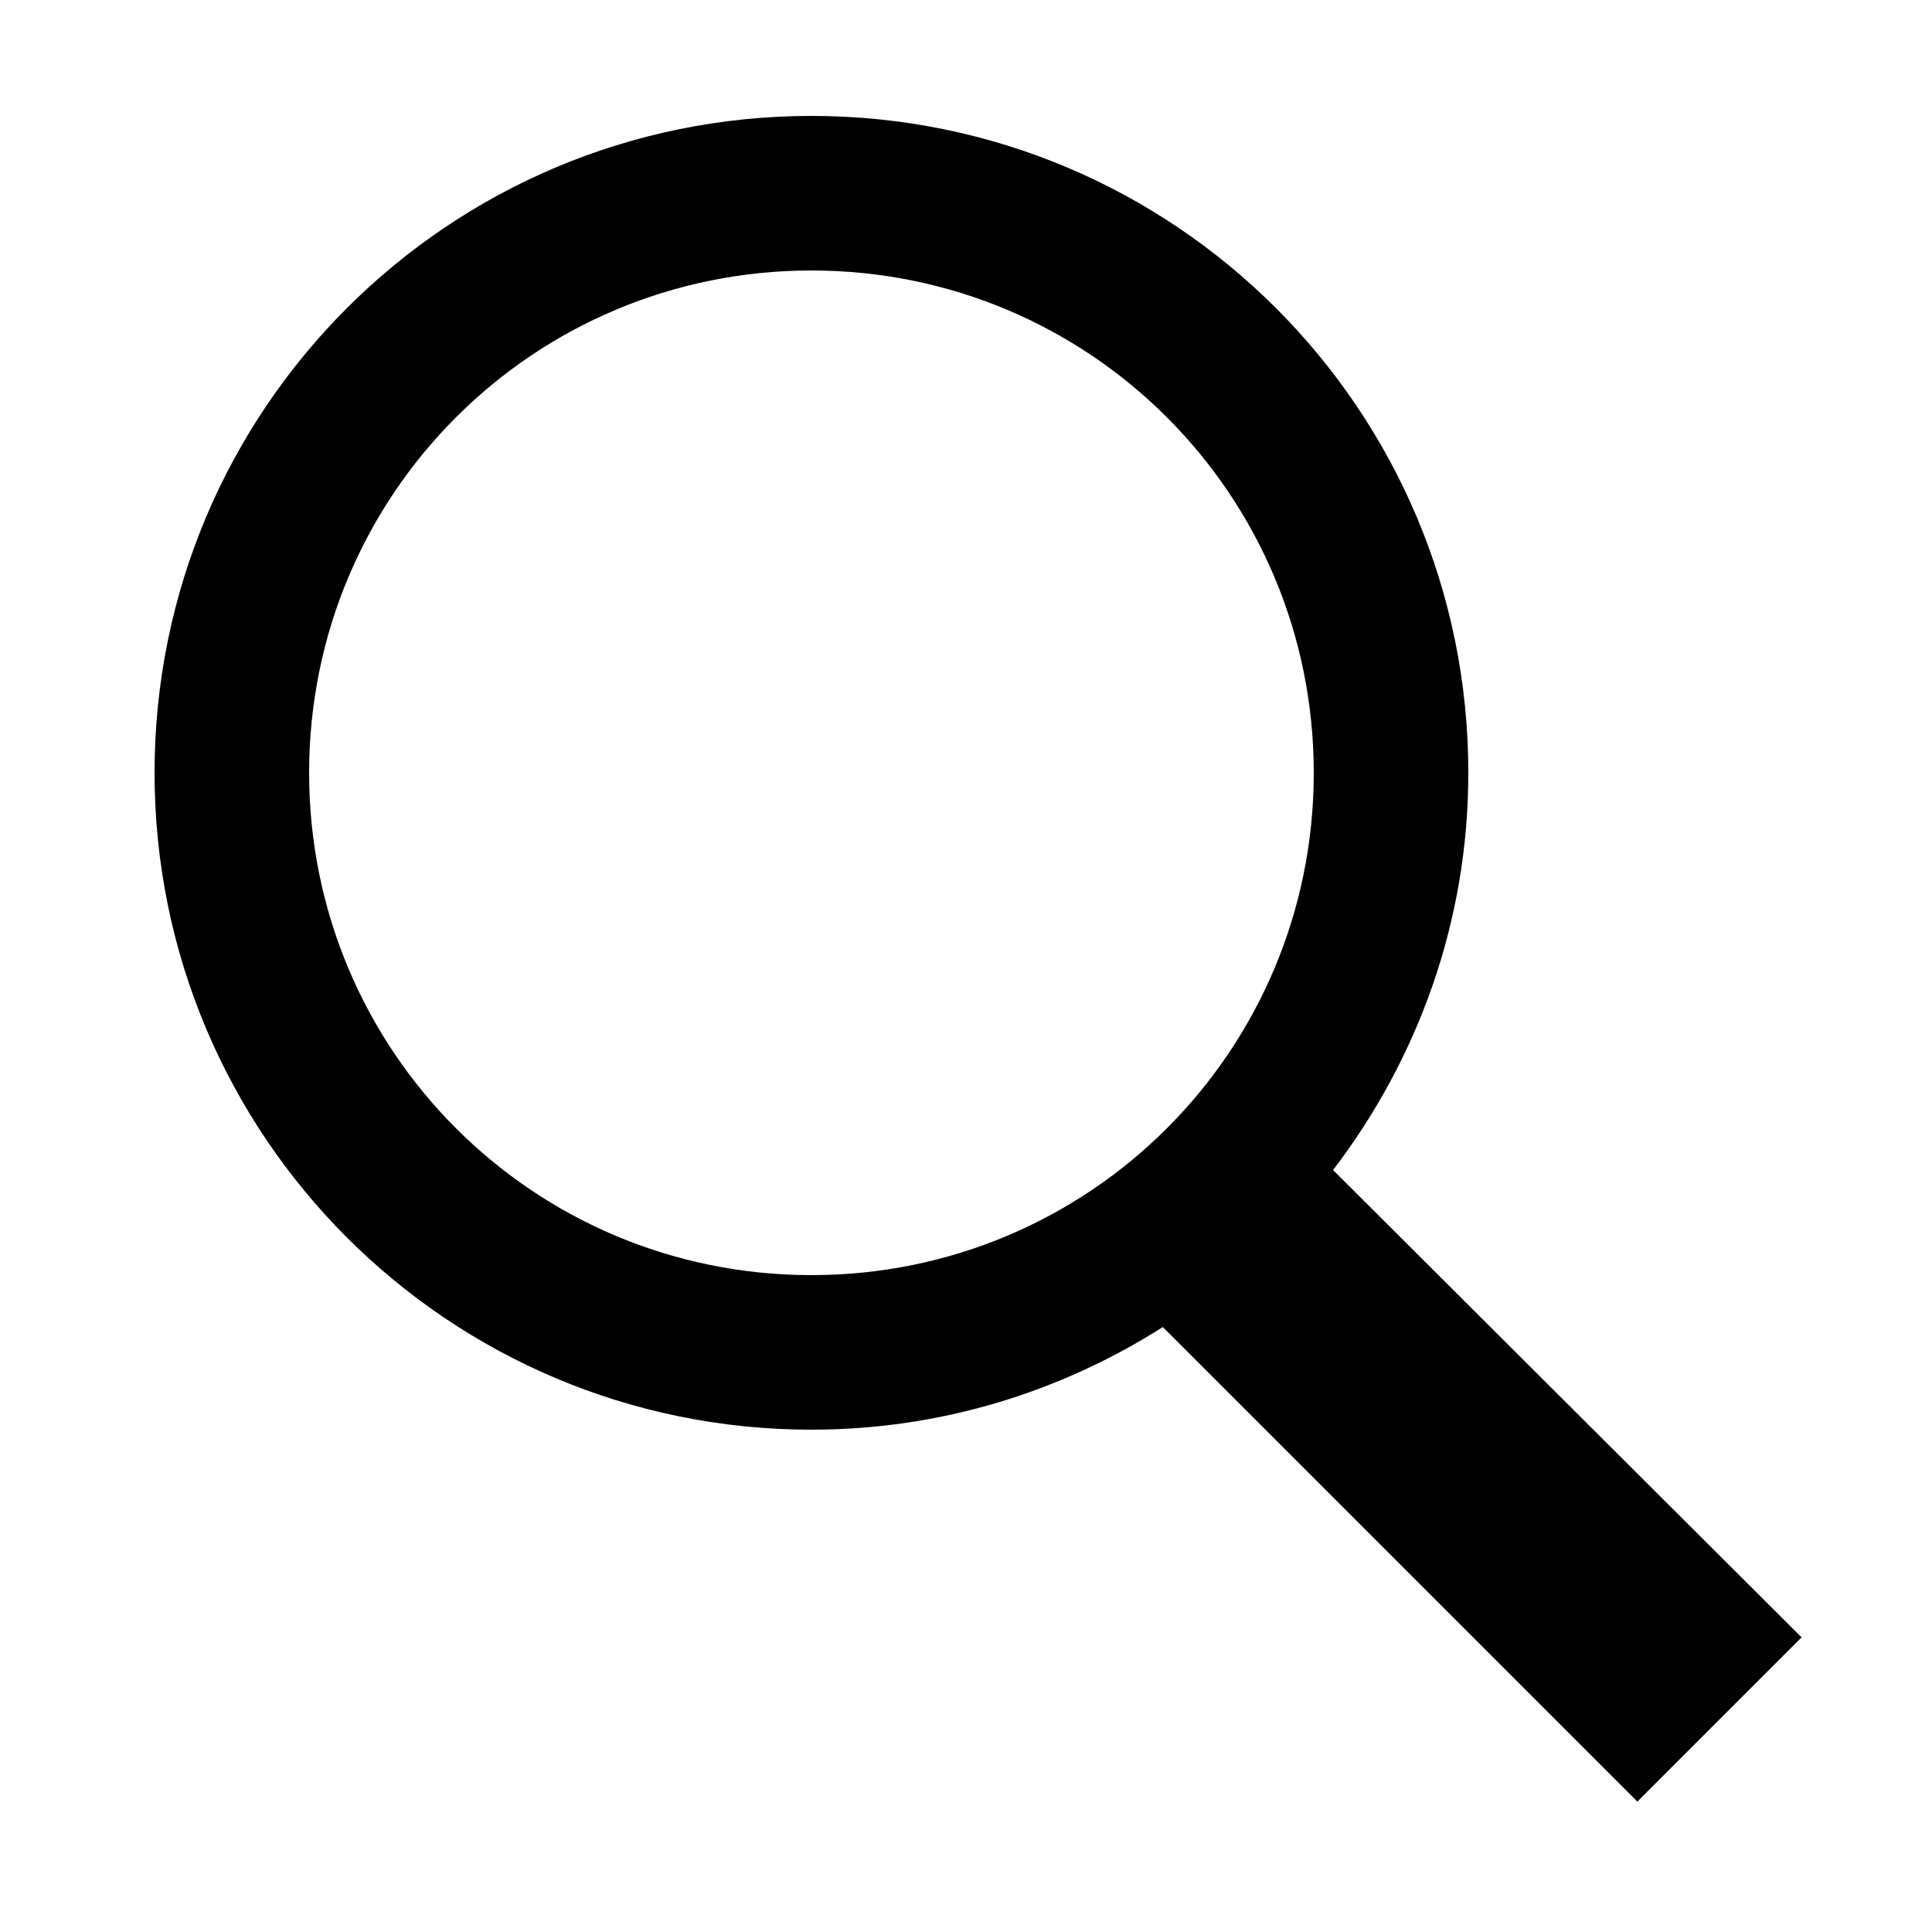
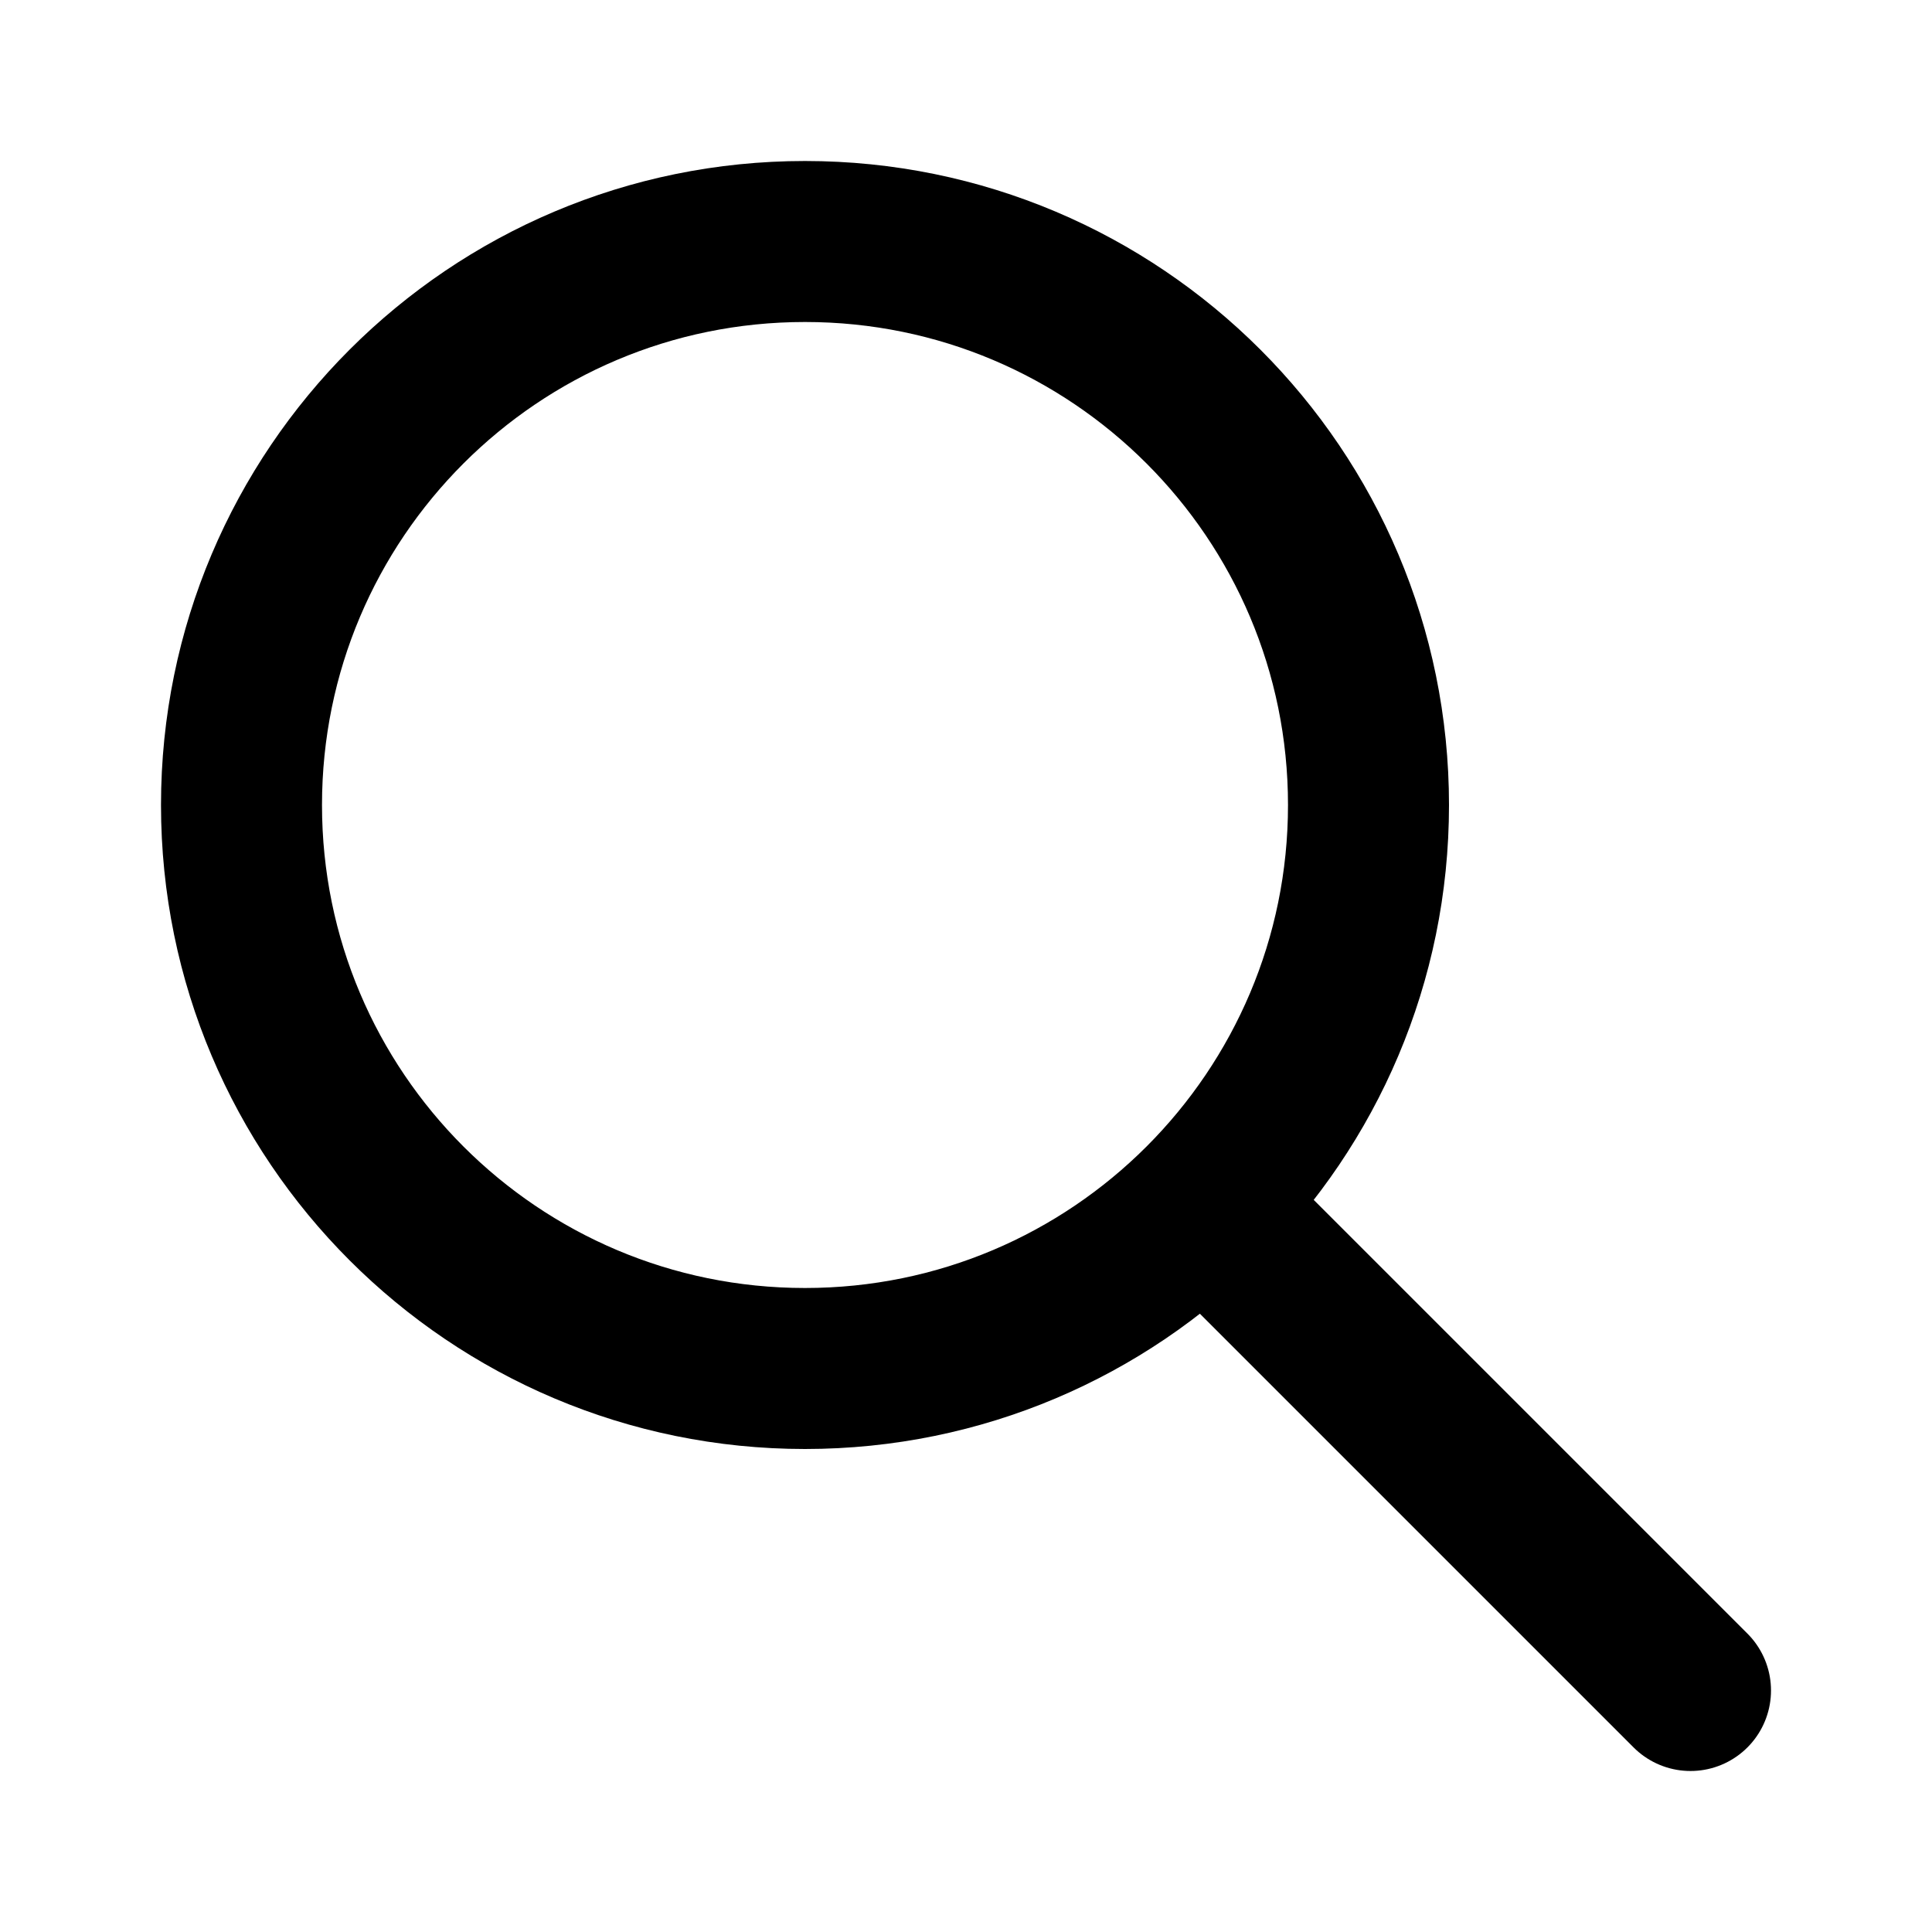
- <svg xmlns="http://www.w3.org/2000/svg" viewBox="0 0 50 50">
-   <path d="M 21 3 C 11.602 3 4 10.602 4 20 C 4 29.398 11.602 37 21 37 C 24.355 37 27.461 36.016 30.094 34.344 L 42.375 46.625 L 46.625 42.375 L 34.5 30.281 C 36.68 27.422 38 23.879 38 20 C 38 10.602 30.398 3 21 3 Z M 21 7 C 28.199 7 34 12.801 34 20 C 34 27.199 28.199 33 21 33 C 13.801 33 8 27.199 8 20 C 8 12.801 13.801 7 21 7 Z" />
+ <svg xmlns="http://www.w3.org/2000/svg" fill="none" viewBox="0 0 24 24" stroke="currentColor">
+   <path stroke-linecap="round" stroke-linejoin="round" stroke-width="2" d="M21 21l-6-6m2-5a7 7 0 11-14 0 7 7 0 0114 0z" />
</svg>
